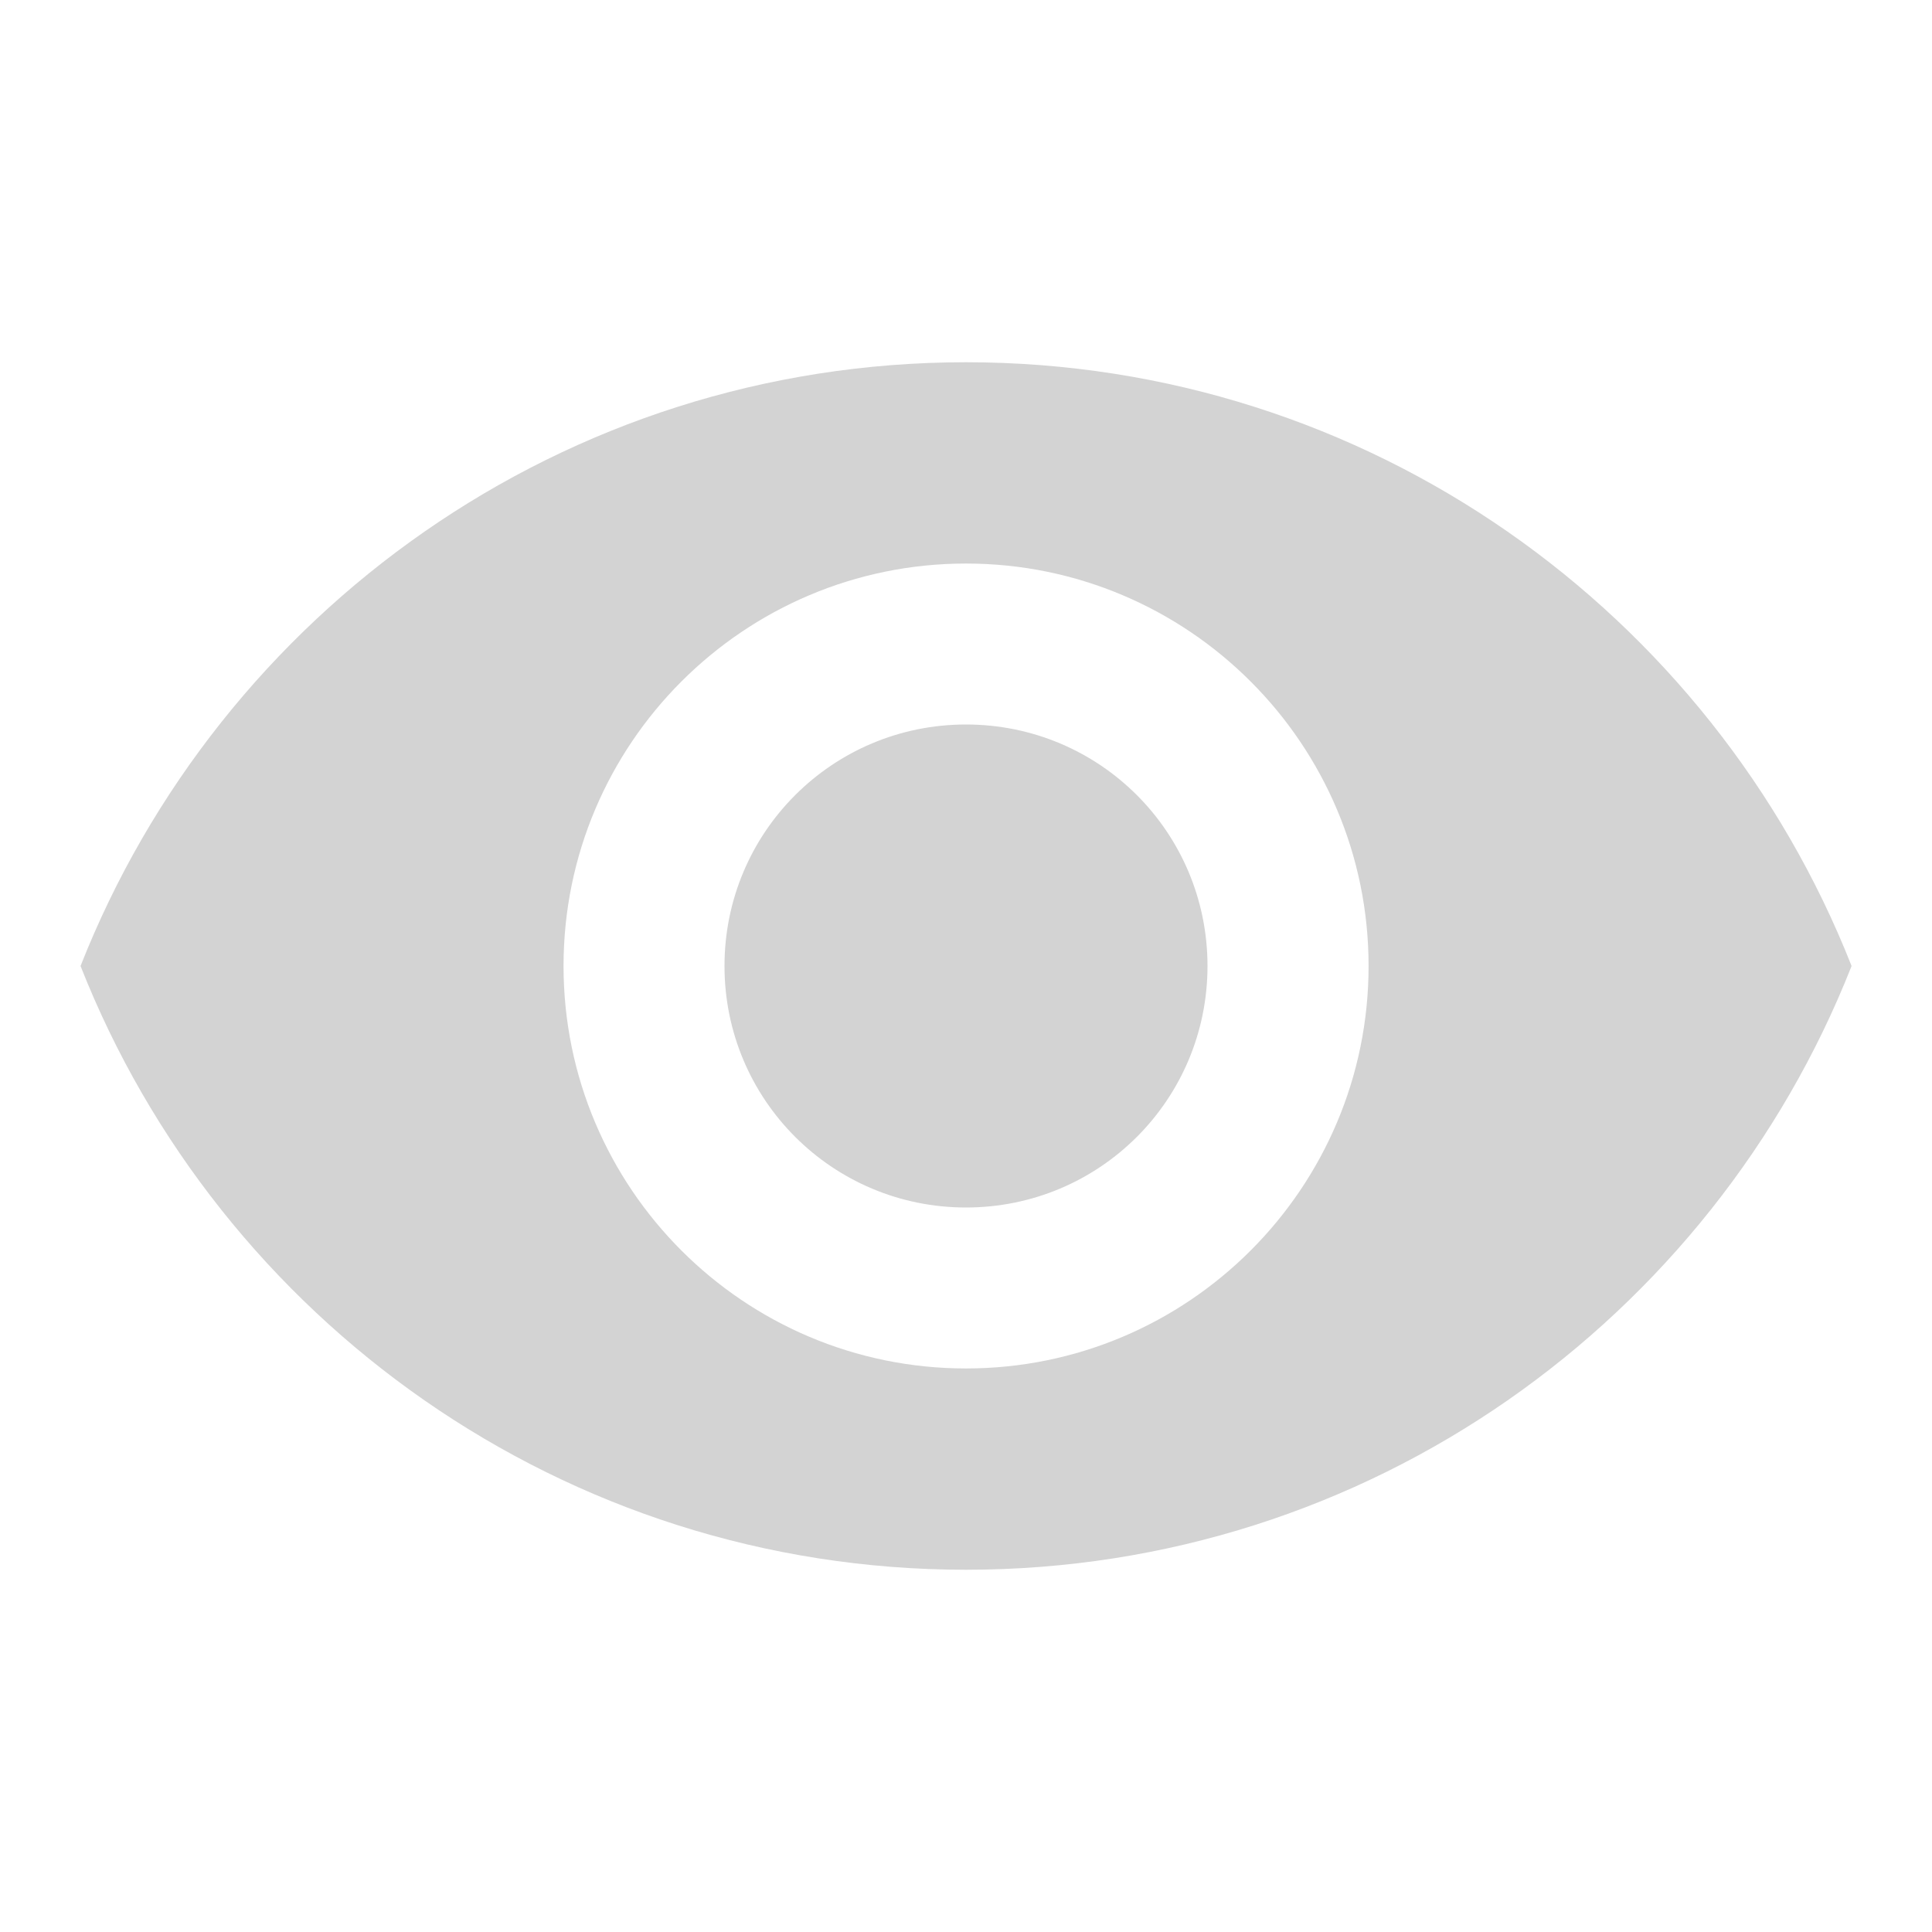
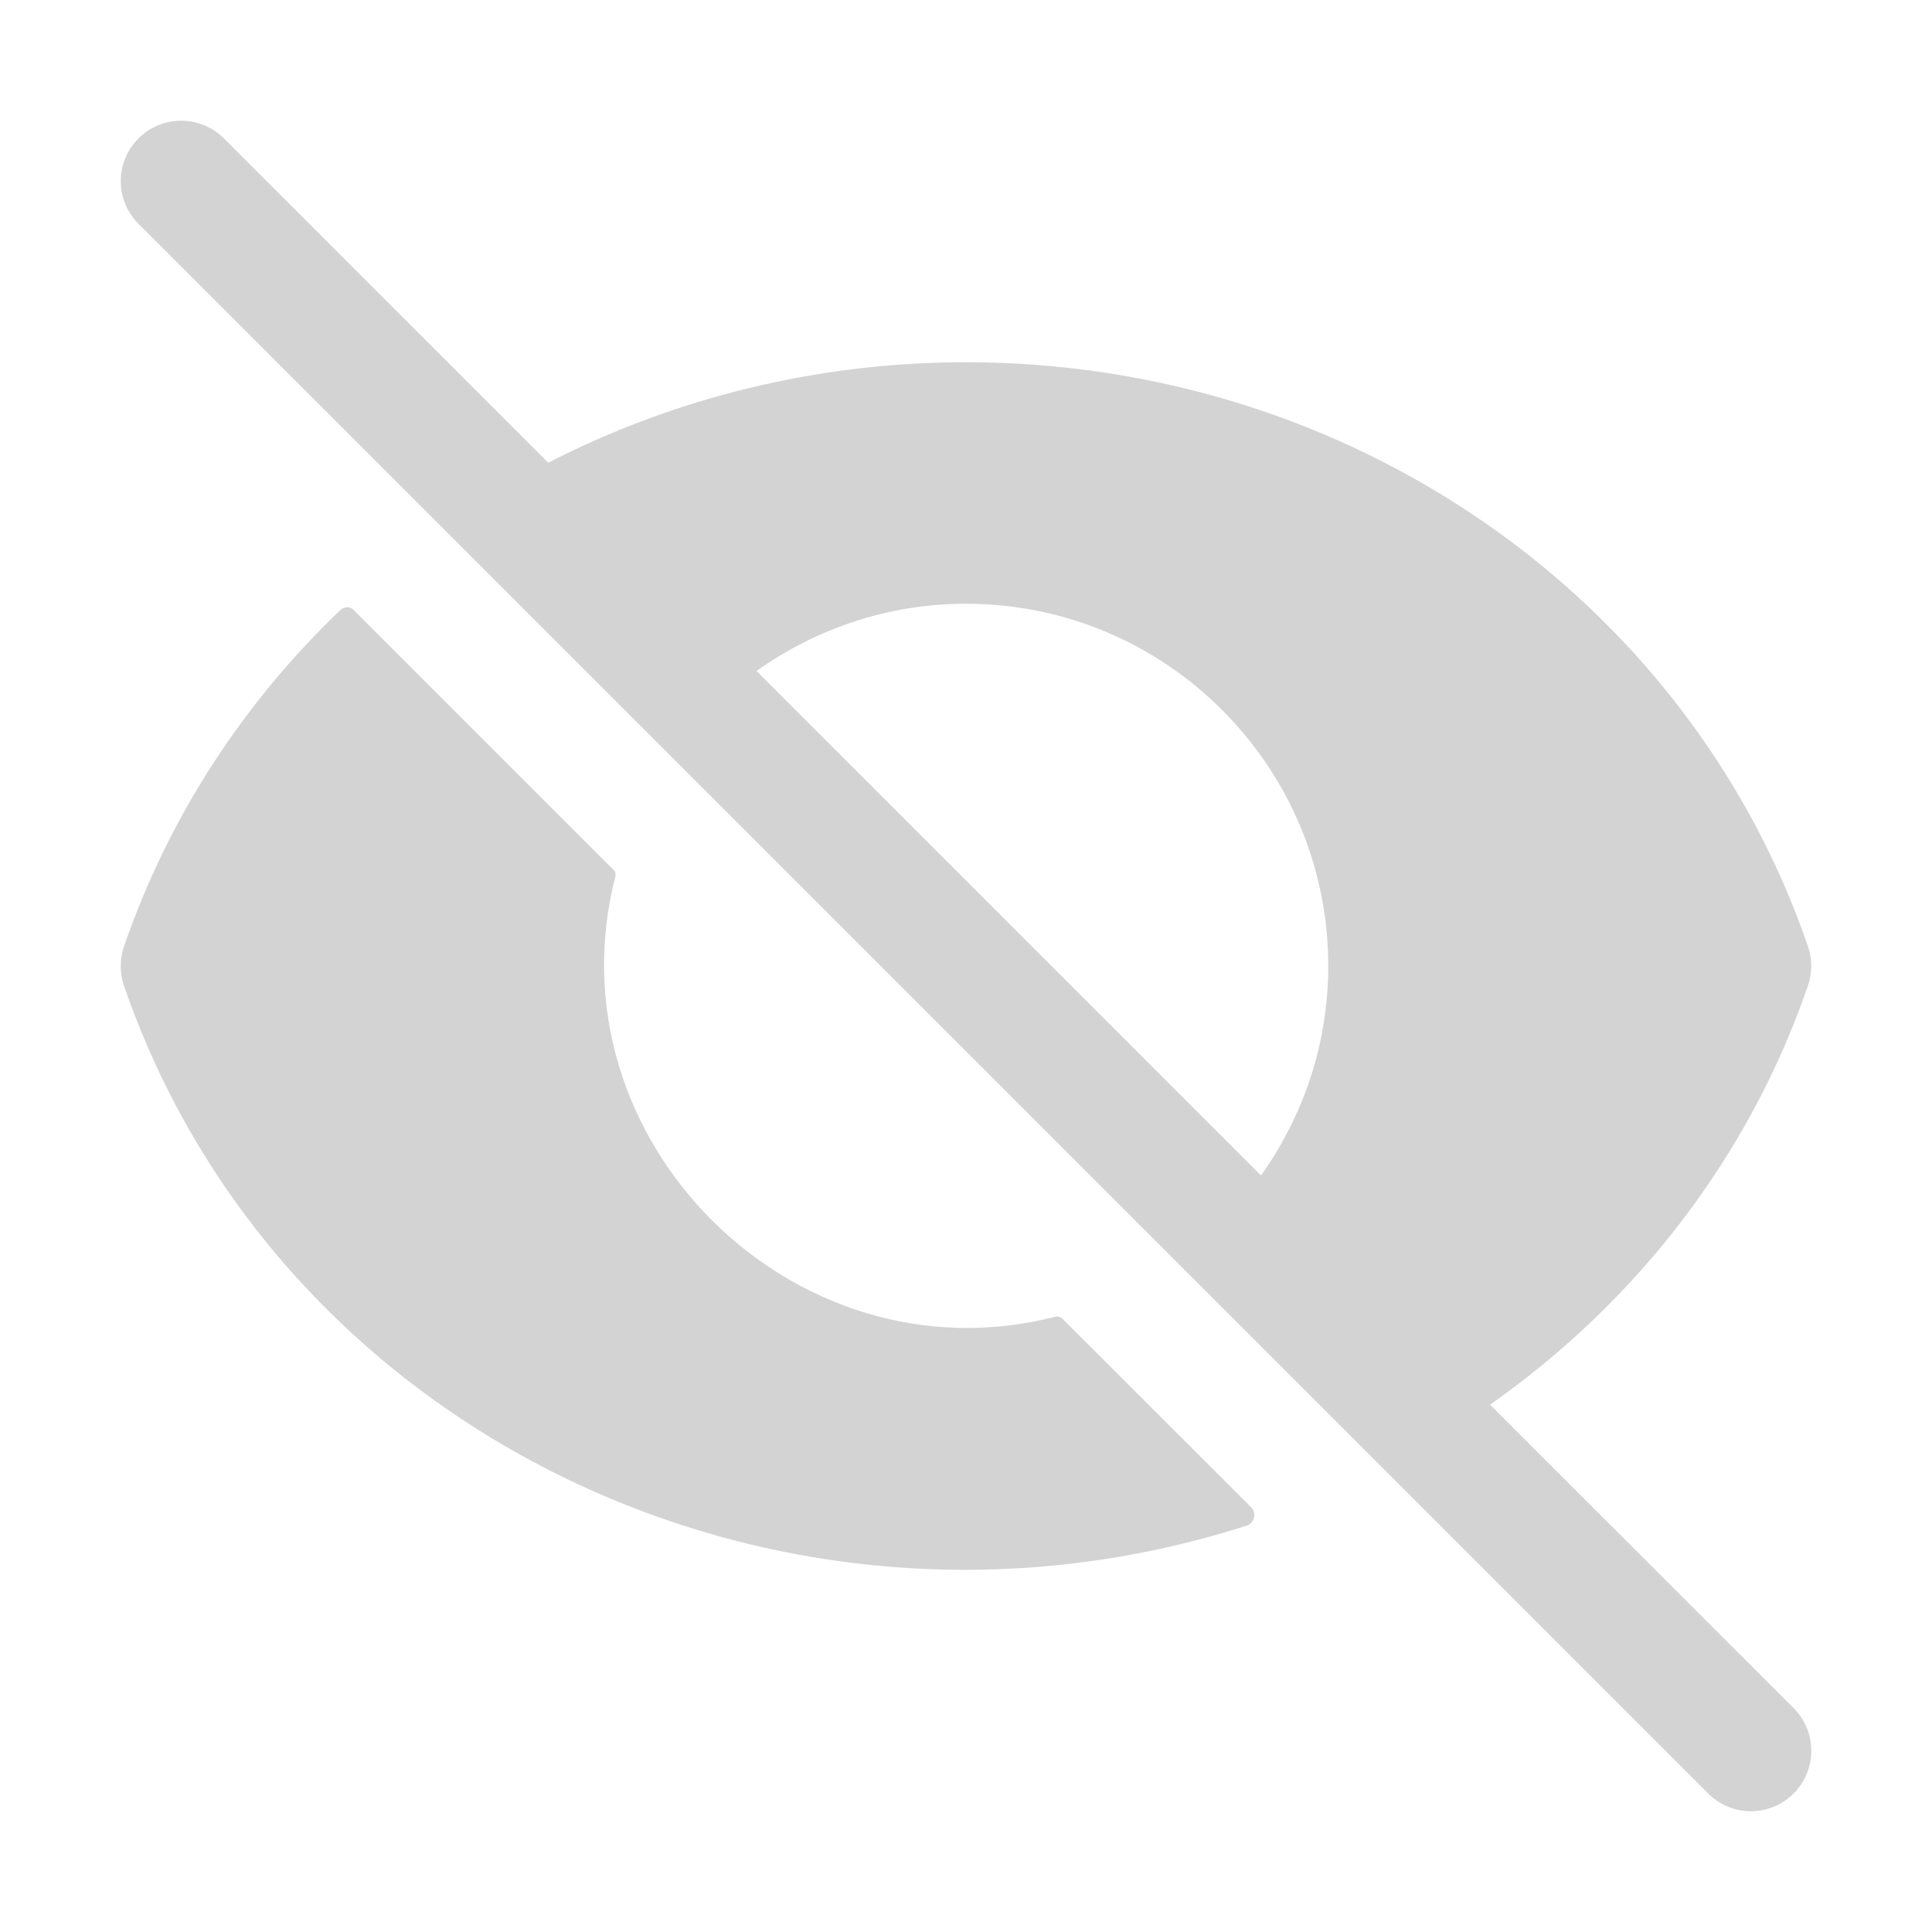
<svg xmlns="http://www.w3.org/2000/svg" width="16" height="16" viewBox="0 0 16 16" fill="none">
-   <path d="M8 3C4.667 3 1.82 5.073 0.667 8C1.82 10.927 4.667 13 8 13C11.334 13 14.18 10.927 15.334 8C14.18 5.073 11.334 3 8 3ZM8 11.333C6.16 11.333 4.667 9.84 4.667 8C4.667 6.16 6.16 4.667 8 4.667C9.84 4.667 11.334 6.16 11.334 8C11.334 9.84 9.84 11.333 8 11.333ZM8 6C6.894 6 6 6.893 6 8C6 9.107 6.894 10 8 10C9.107 10 10 9.107 10 8C10 6.893 9.107 6 8 6Z" fill="#D3D3D3" />
+   <path d="M10.361 12.482C10.409 12.53 10.389 12.614 10.324 12.635C6.474 13.868 2.308 11.883 1.027 8.164C0.991 8.059 0.991 7.942 1.027 7.837C1.399 6.758 2.022 5.813 2.821 5.05C2.852 5.021 2.9 5.022 2.929 5.052L5.08 7.203C5.096 7.218 5.101 7.239 5.096 7.259C4.538 9.432 6.57 11.457 8.734 10.906C8.758 10.899 8.781 10.904 8.8 10.922C8.979 11.101 10.022 12.143 10.361 12.482Z" fill="#D3D3D3" />
+   <path d="M12.34 11.633C13.543 10.787 14.481 9.593 14.973 8.162C15.009 8.057 15.009 7.942 14.973 7.837C13.977 4.944 11.175 3 8 3C6.761 3 5.58 3.298 4.54 3.832L1.854 1.146C1.658 0.951 1.342 0.951 1.147 1.146C0.951 1.342 0.951 1.658 1.147 1.853L14.147 14.853C14.342 15.049 14.658 15.049 14.854 14.853C15.049 14.658 15.049 14.342 14.854 14.146L12.34 11.633ZM8 5C9.655 5 11 6.345 11 8C11 8.647 10.792 9.245 10.443 9.735L6.265 5.557C6.755 5.208 7.353 5 8 5Z" fill="#D3D3D3" />
</svg>
